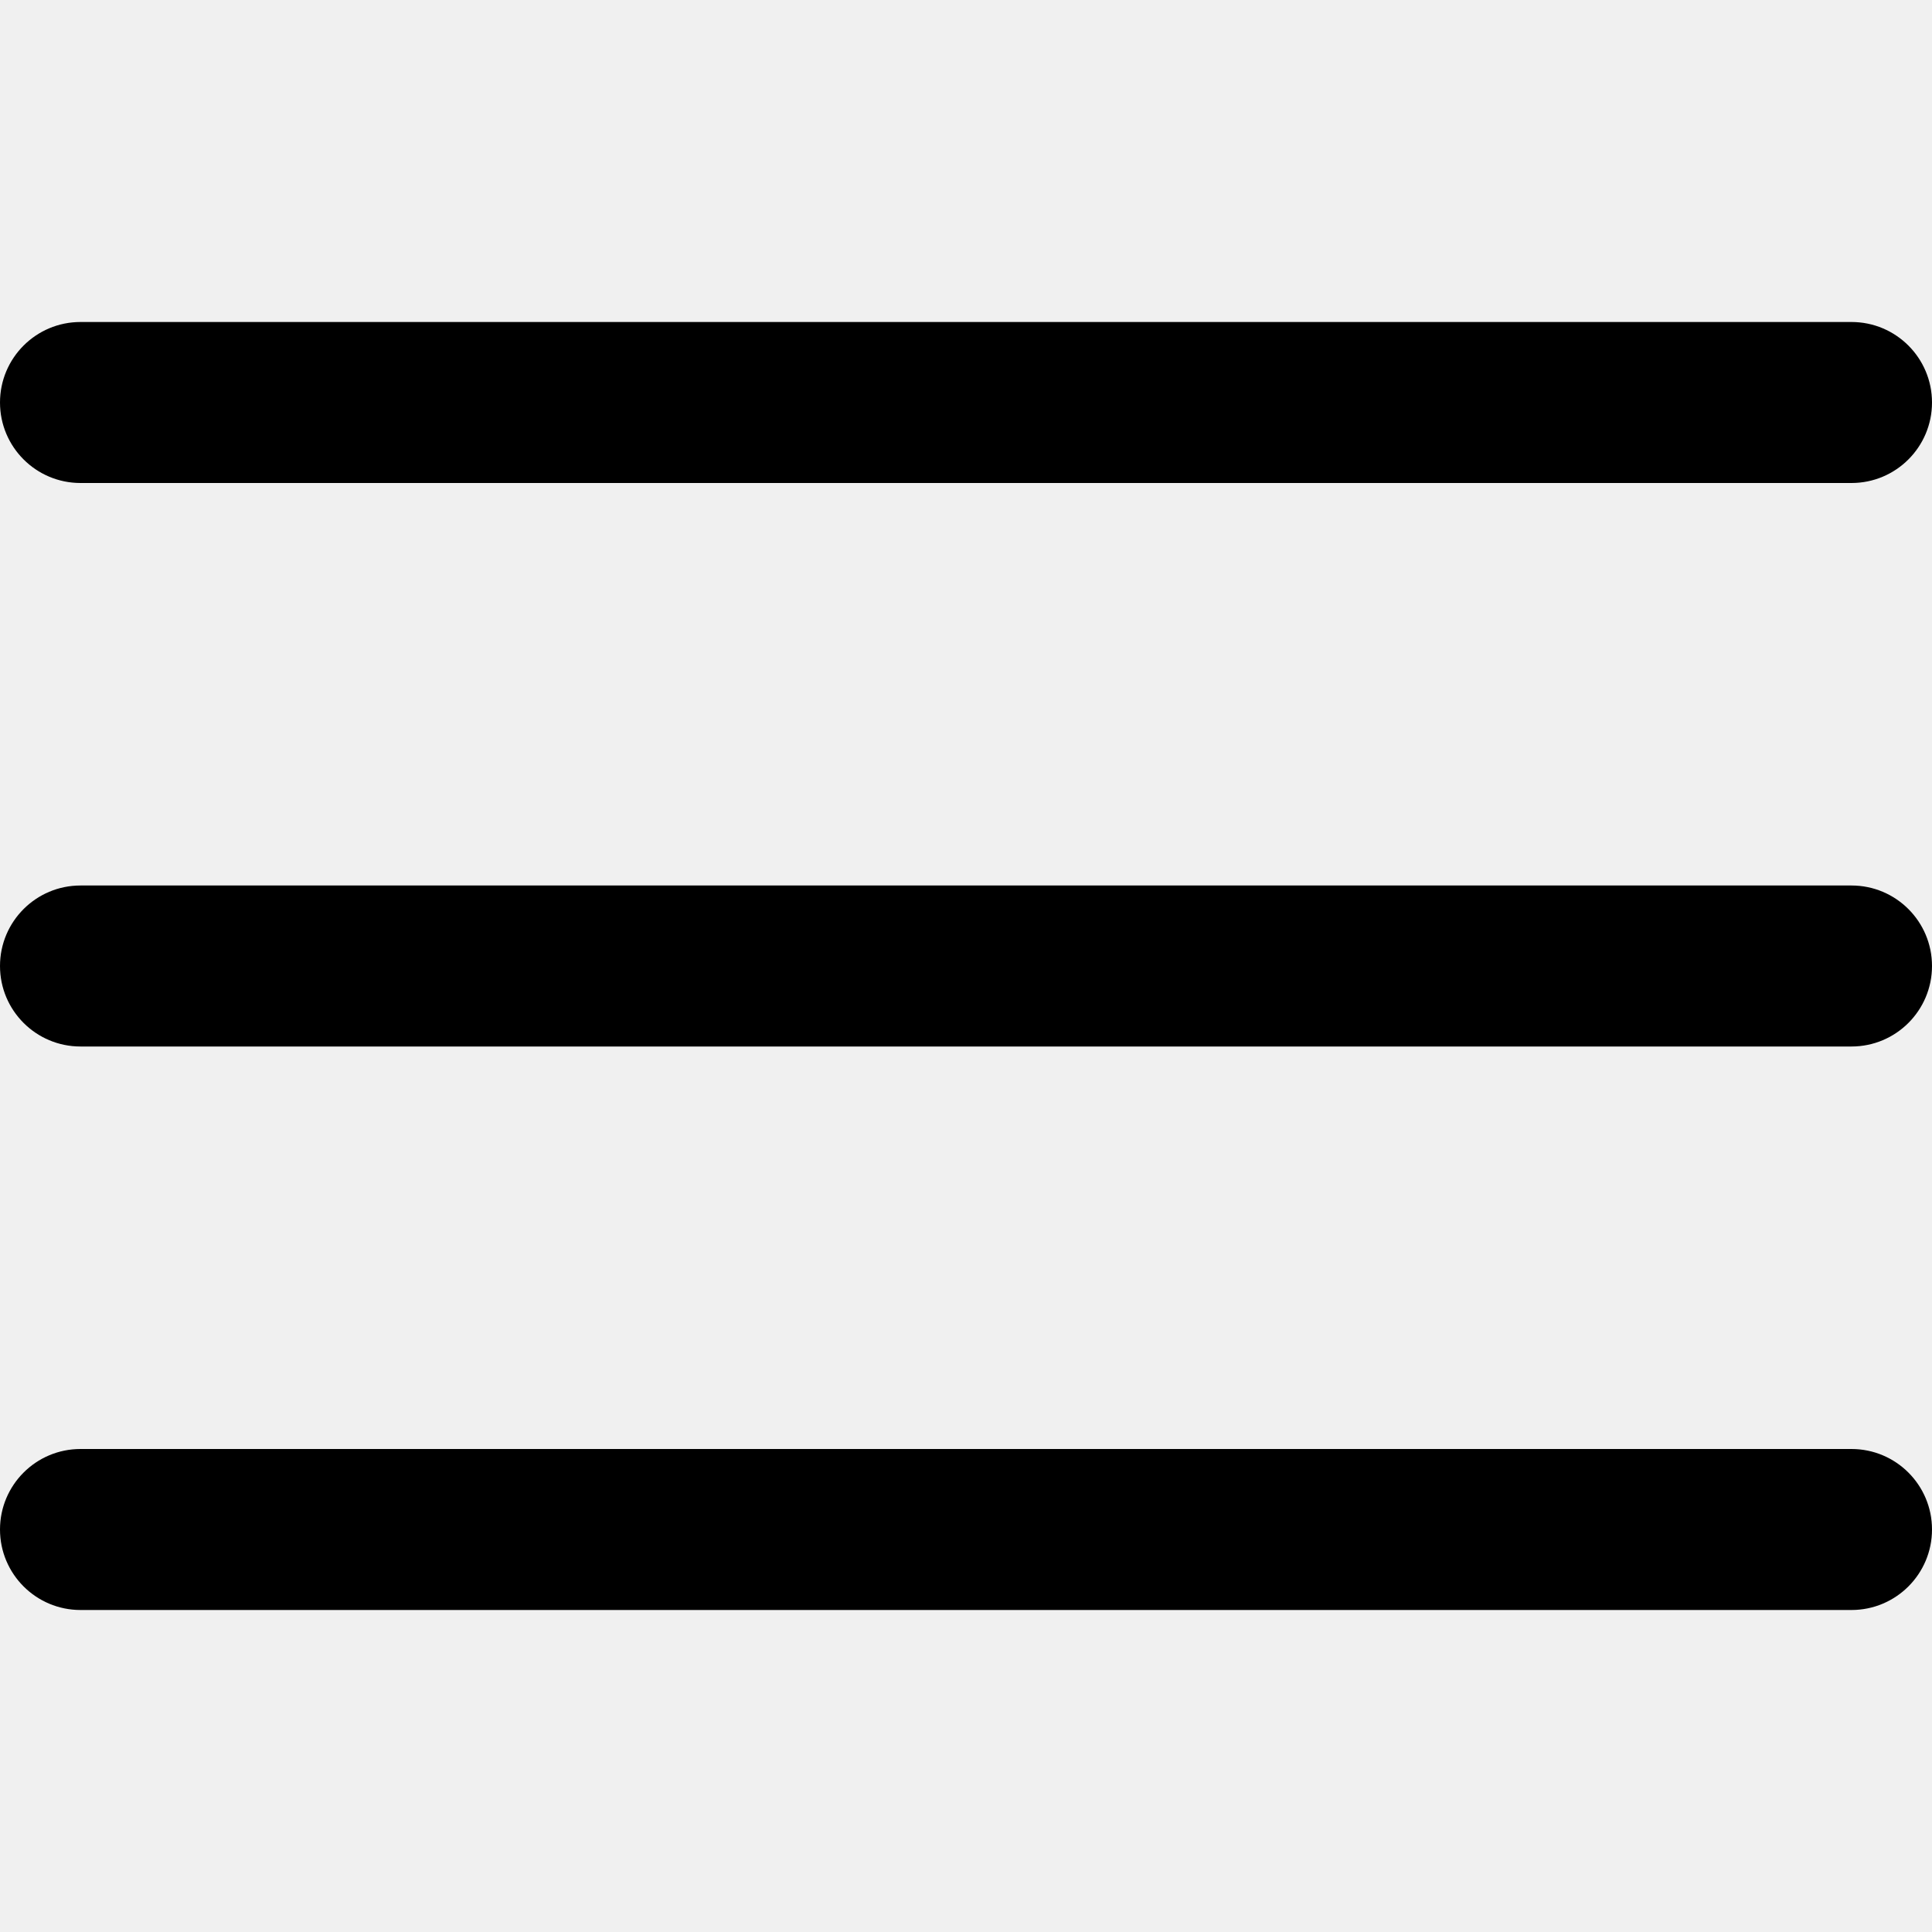
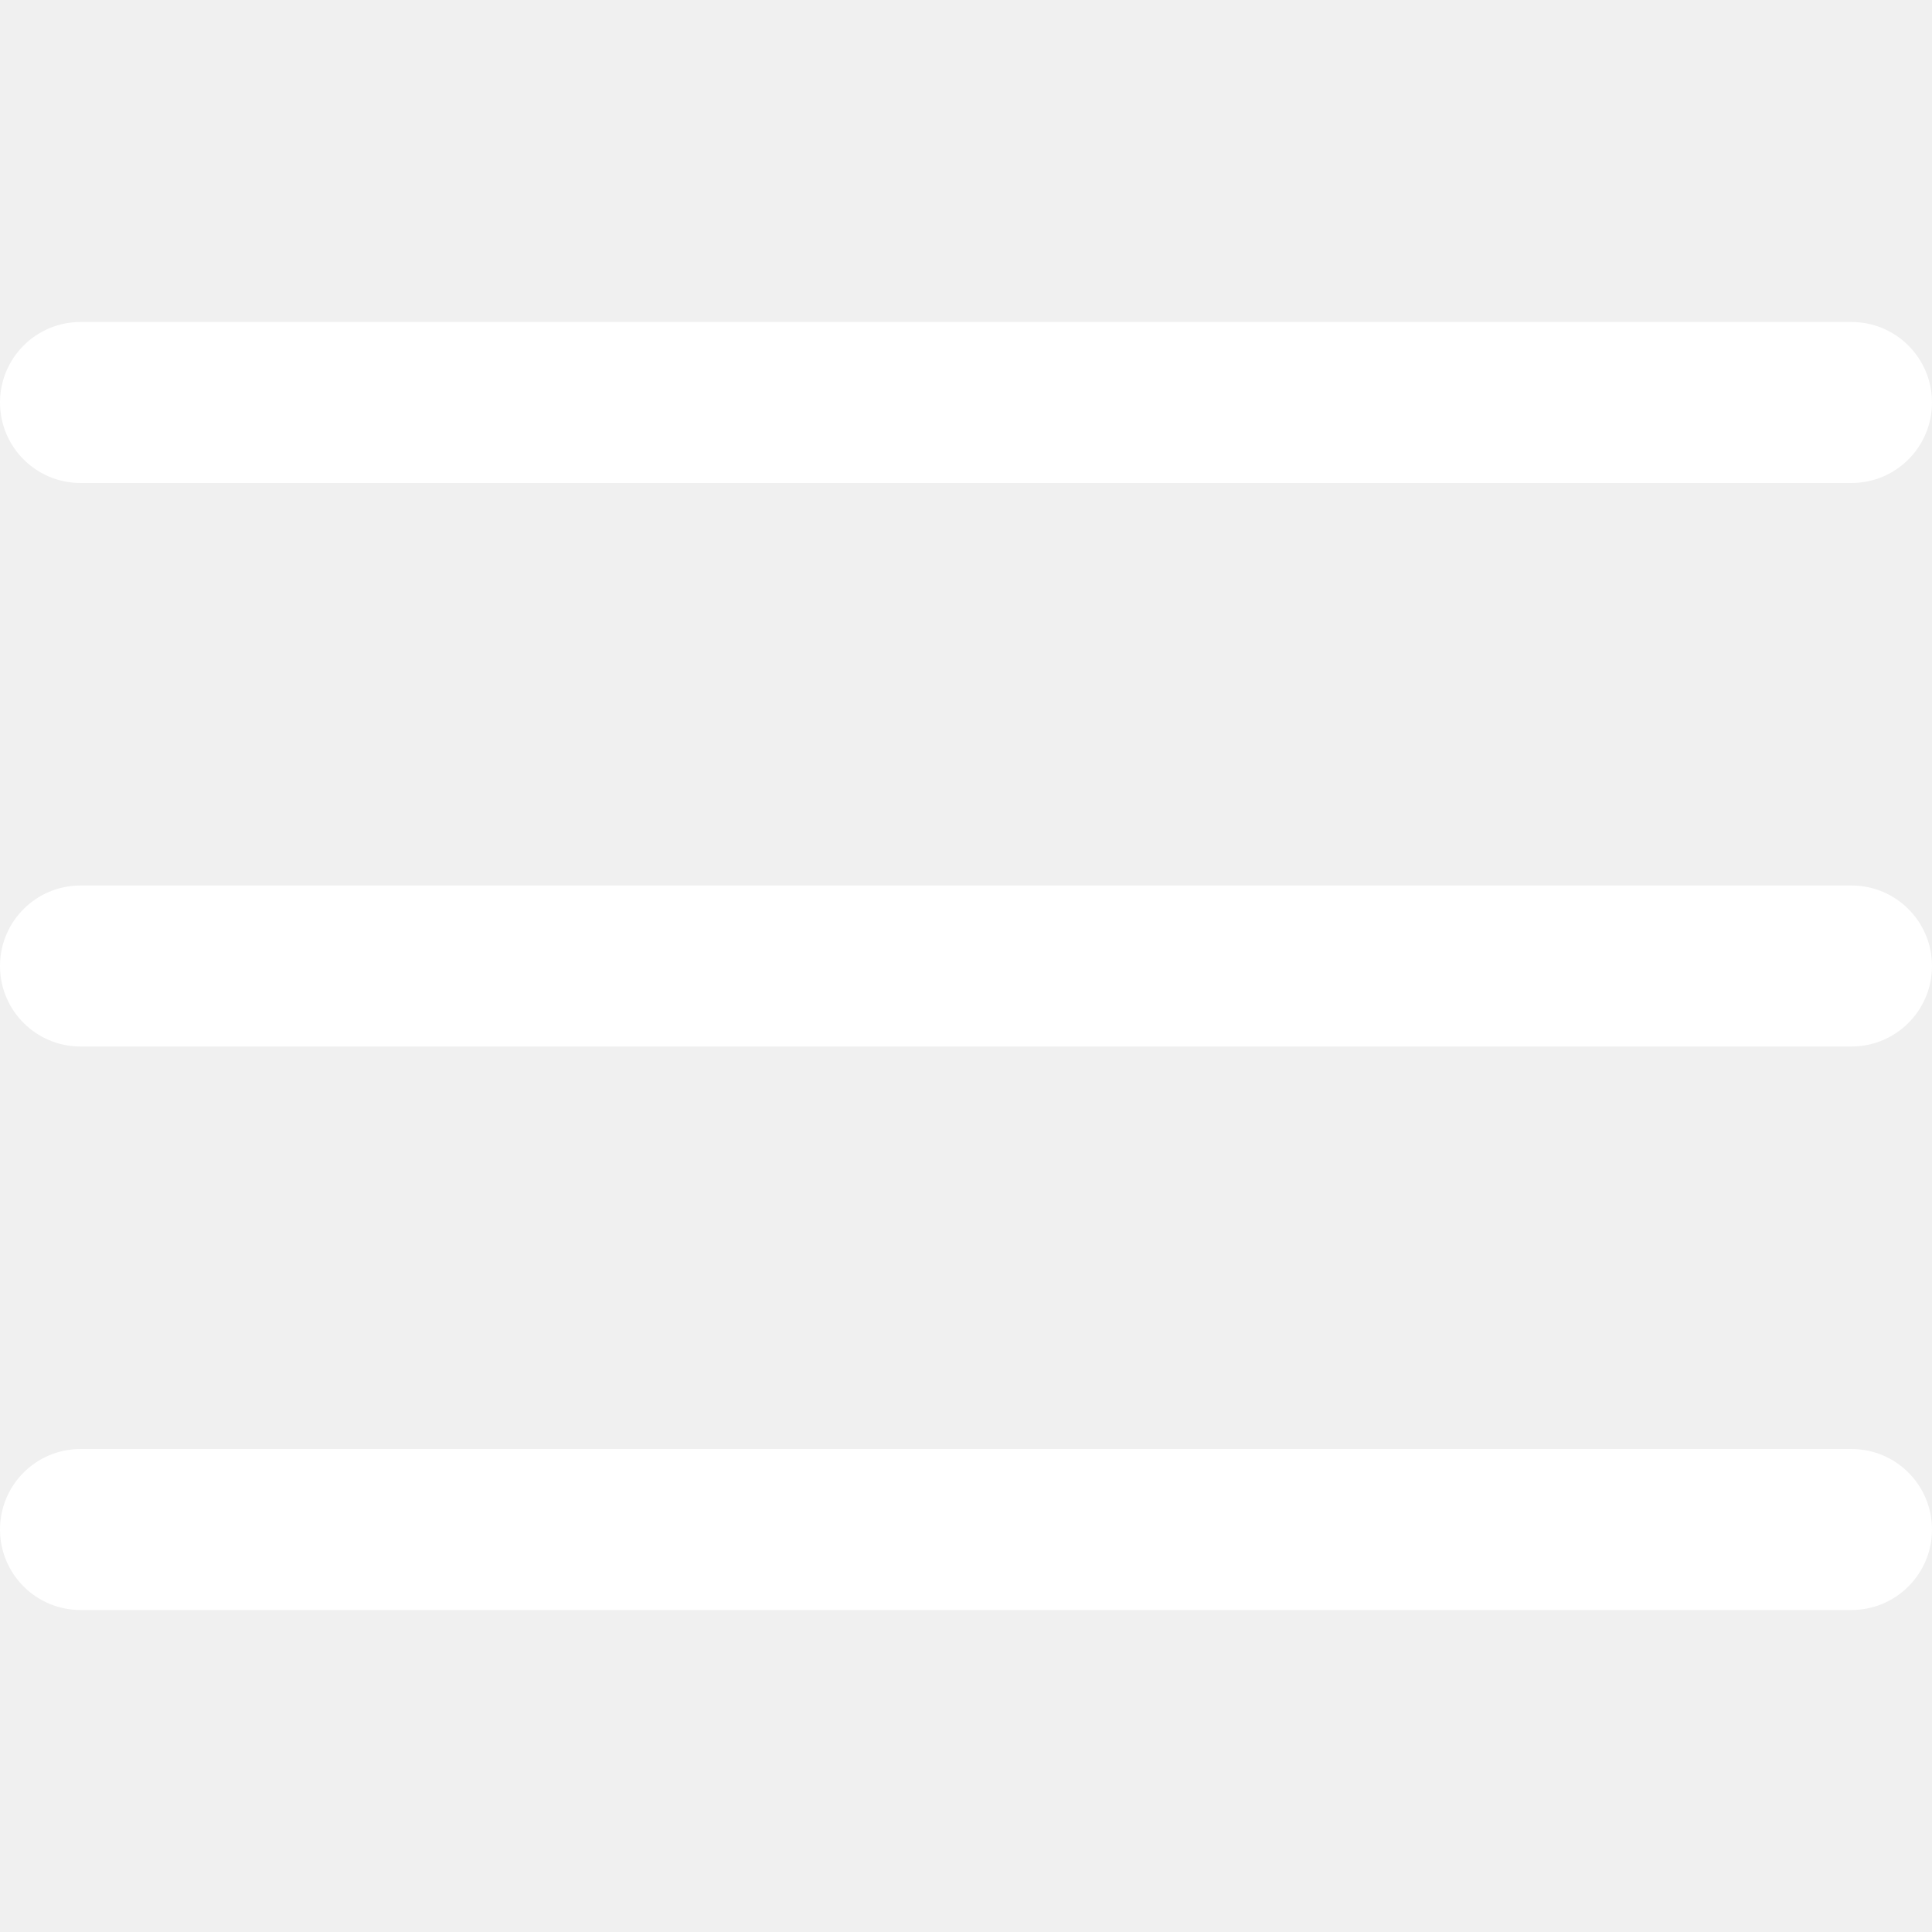
<svg xmlns="http://www.w3.org/2000/svg" id="Outline" viewBox="0 0 24 24" width="512" height="512">
-   <rect y="11" width="24" height="2" rx="1" />
-   <rect y="4" width="24" height="2" rx="1" />
-   <rect y="18" width="24" height="2" rx="1" />
+   <rect y="11" width="24" height="2" rx="1" fill="white" />
+   <rect y="4" width="24" height="2" rx="1" fill="white" />
+   <rect y="18" width="24" height="2" rx="1" fill="white" />
</svg>
